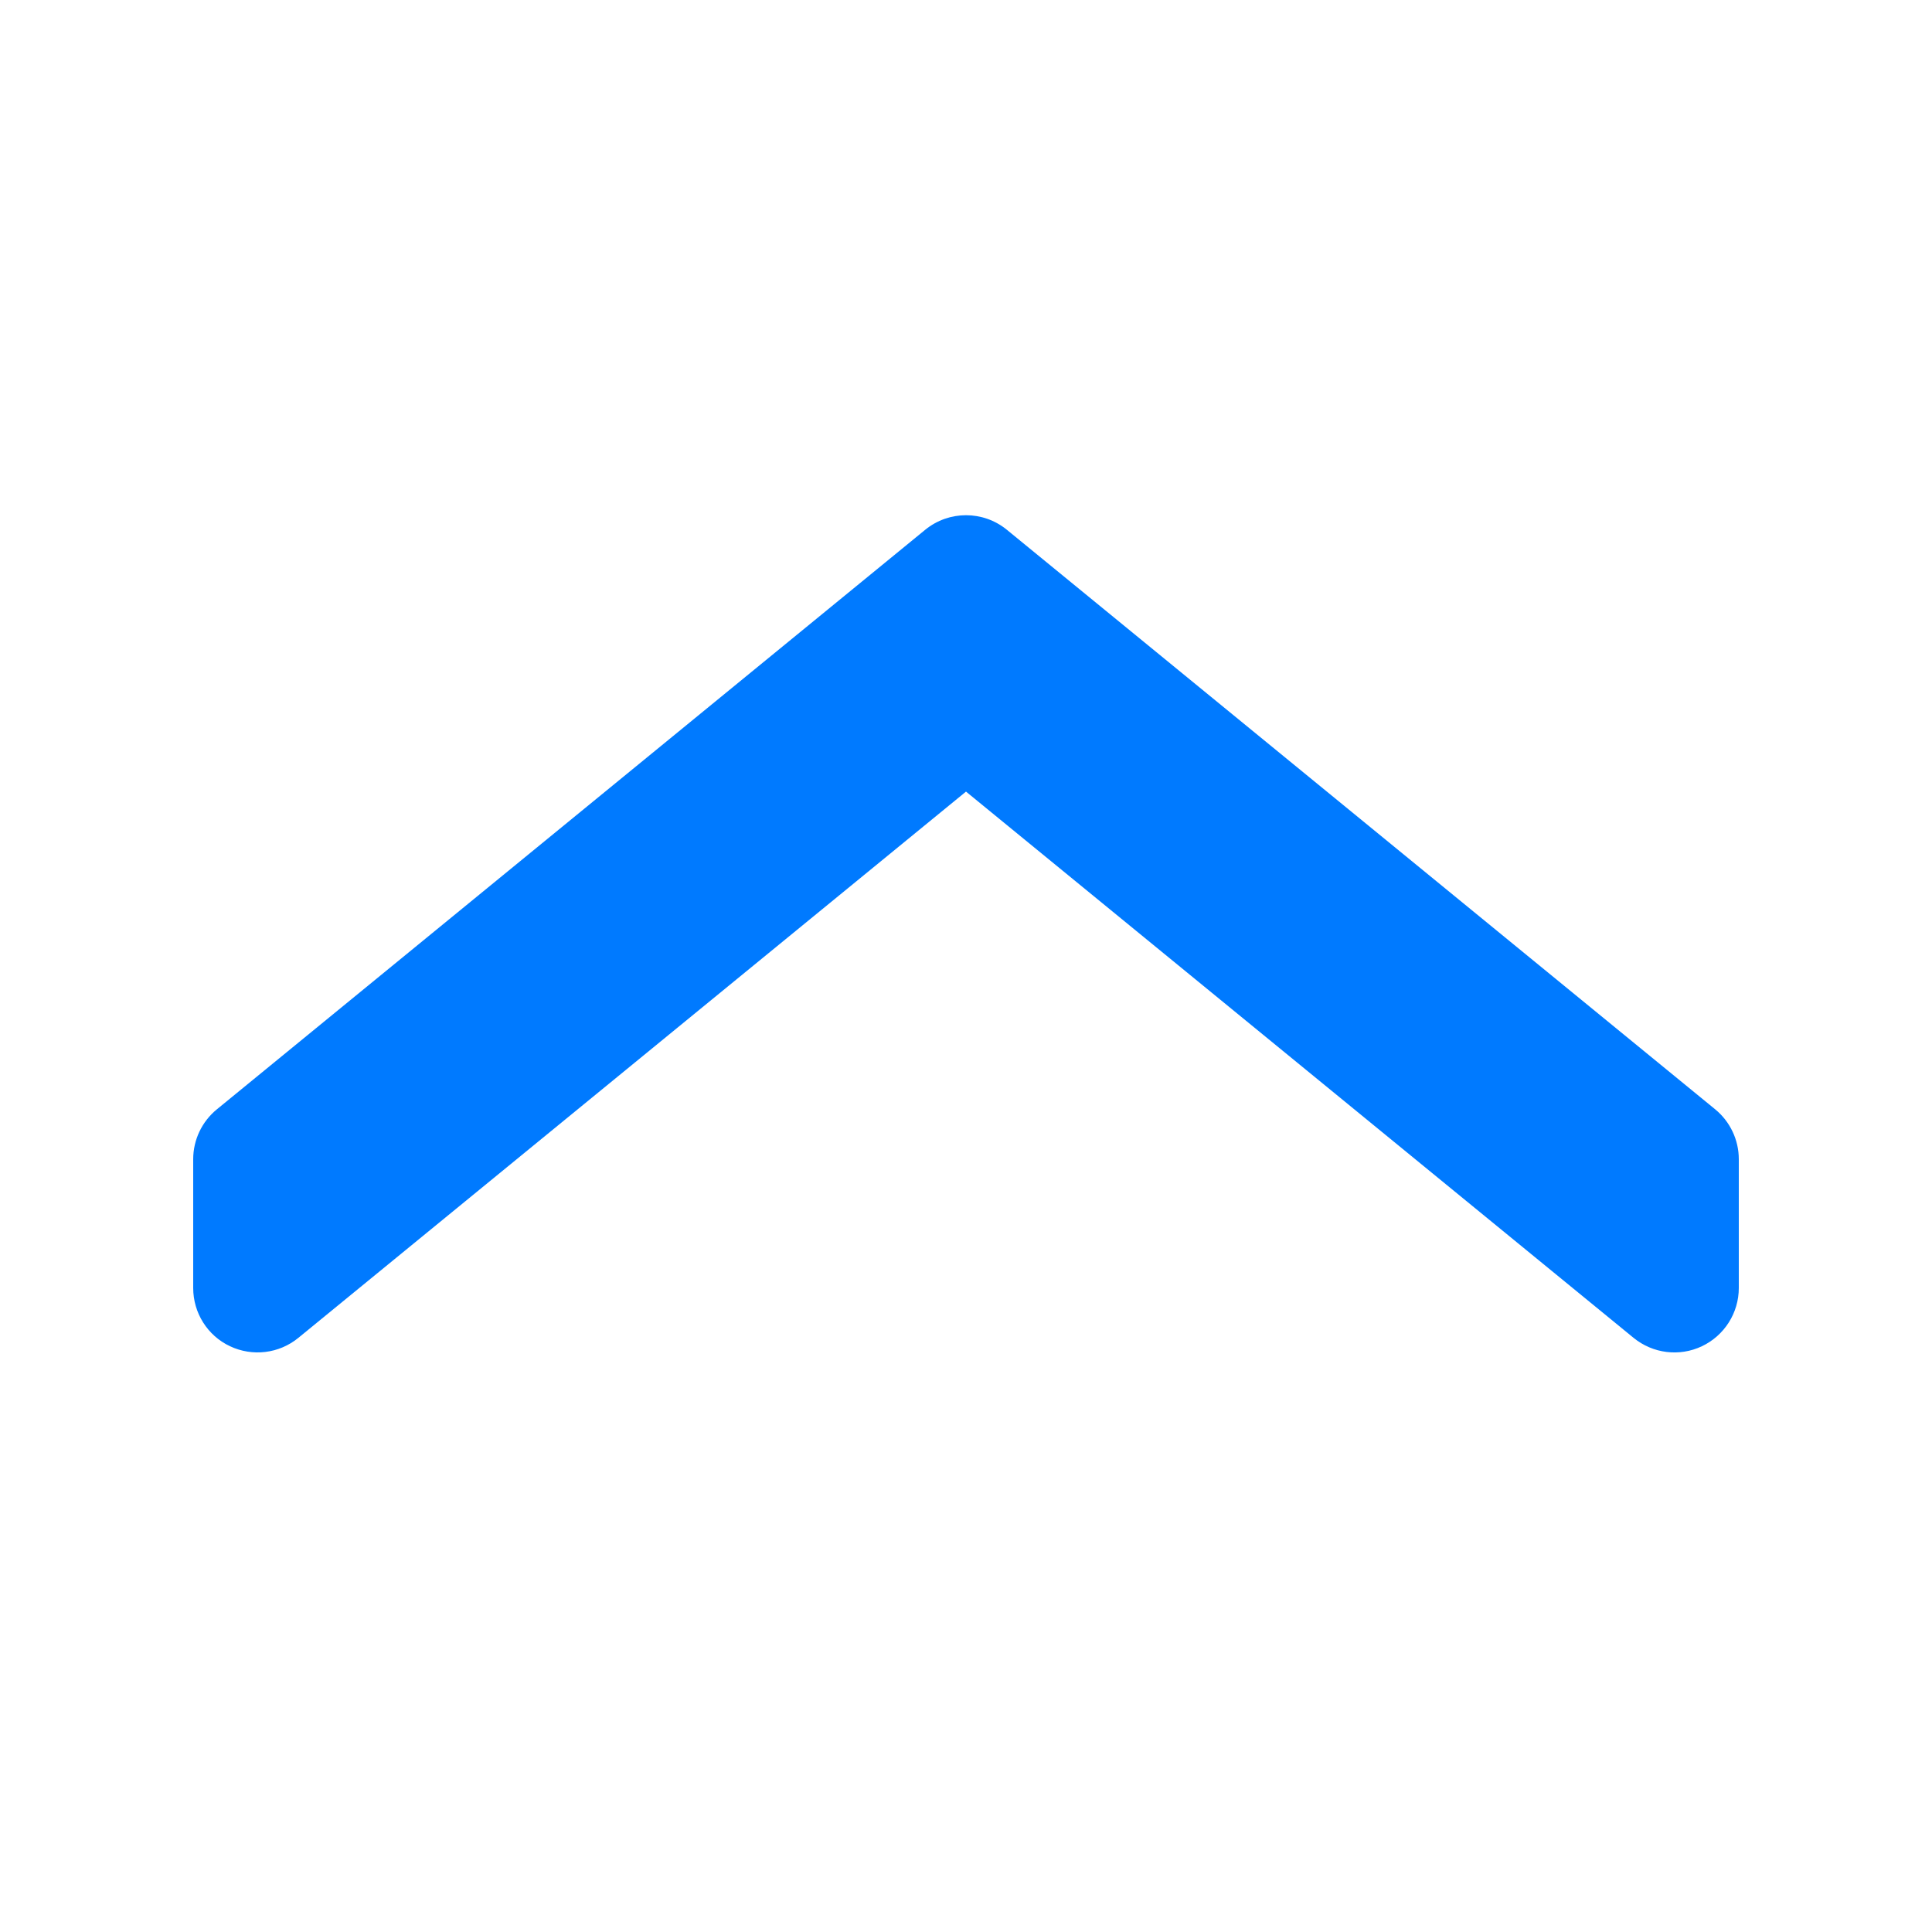
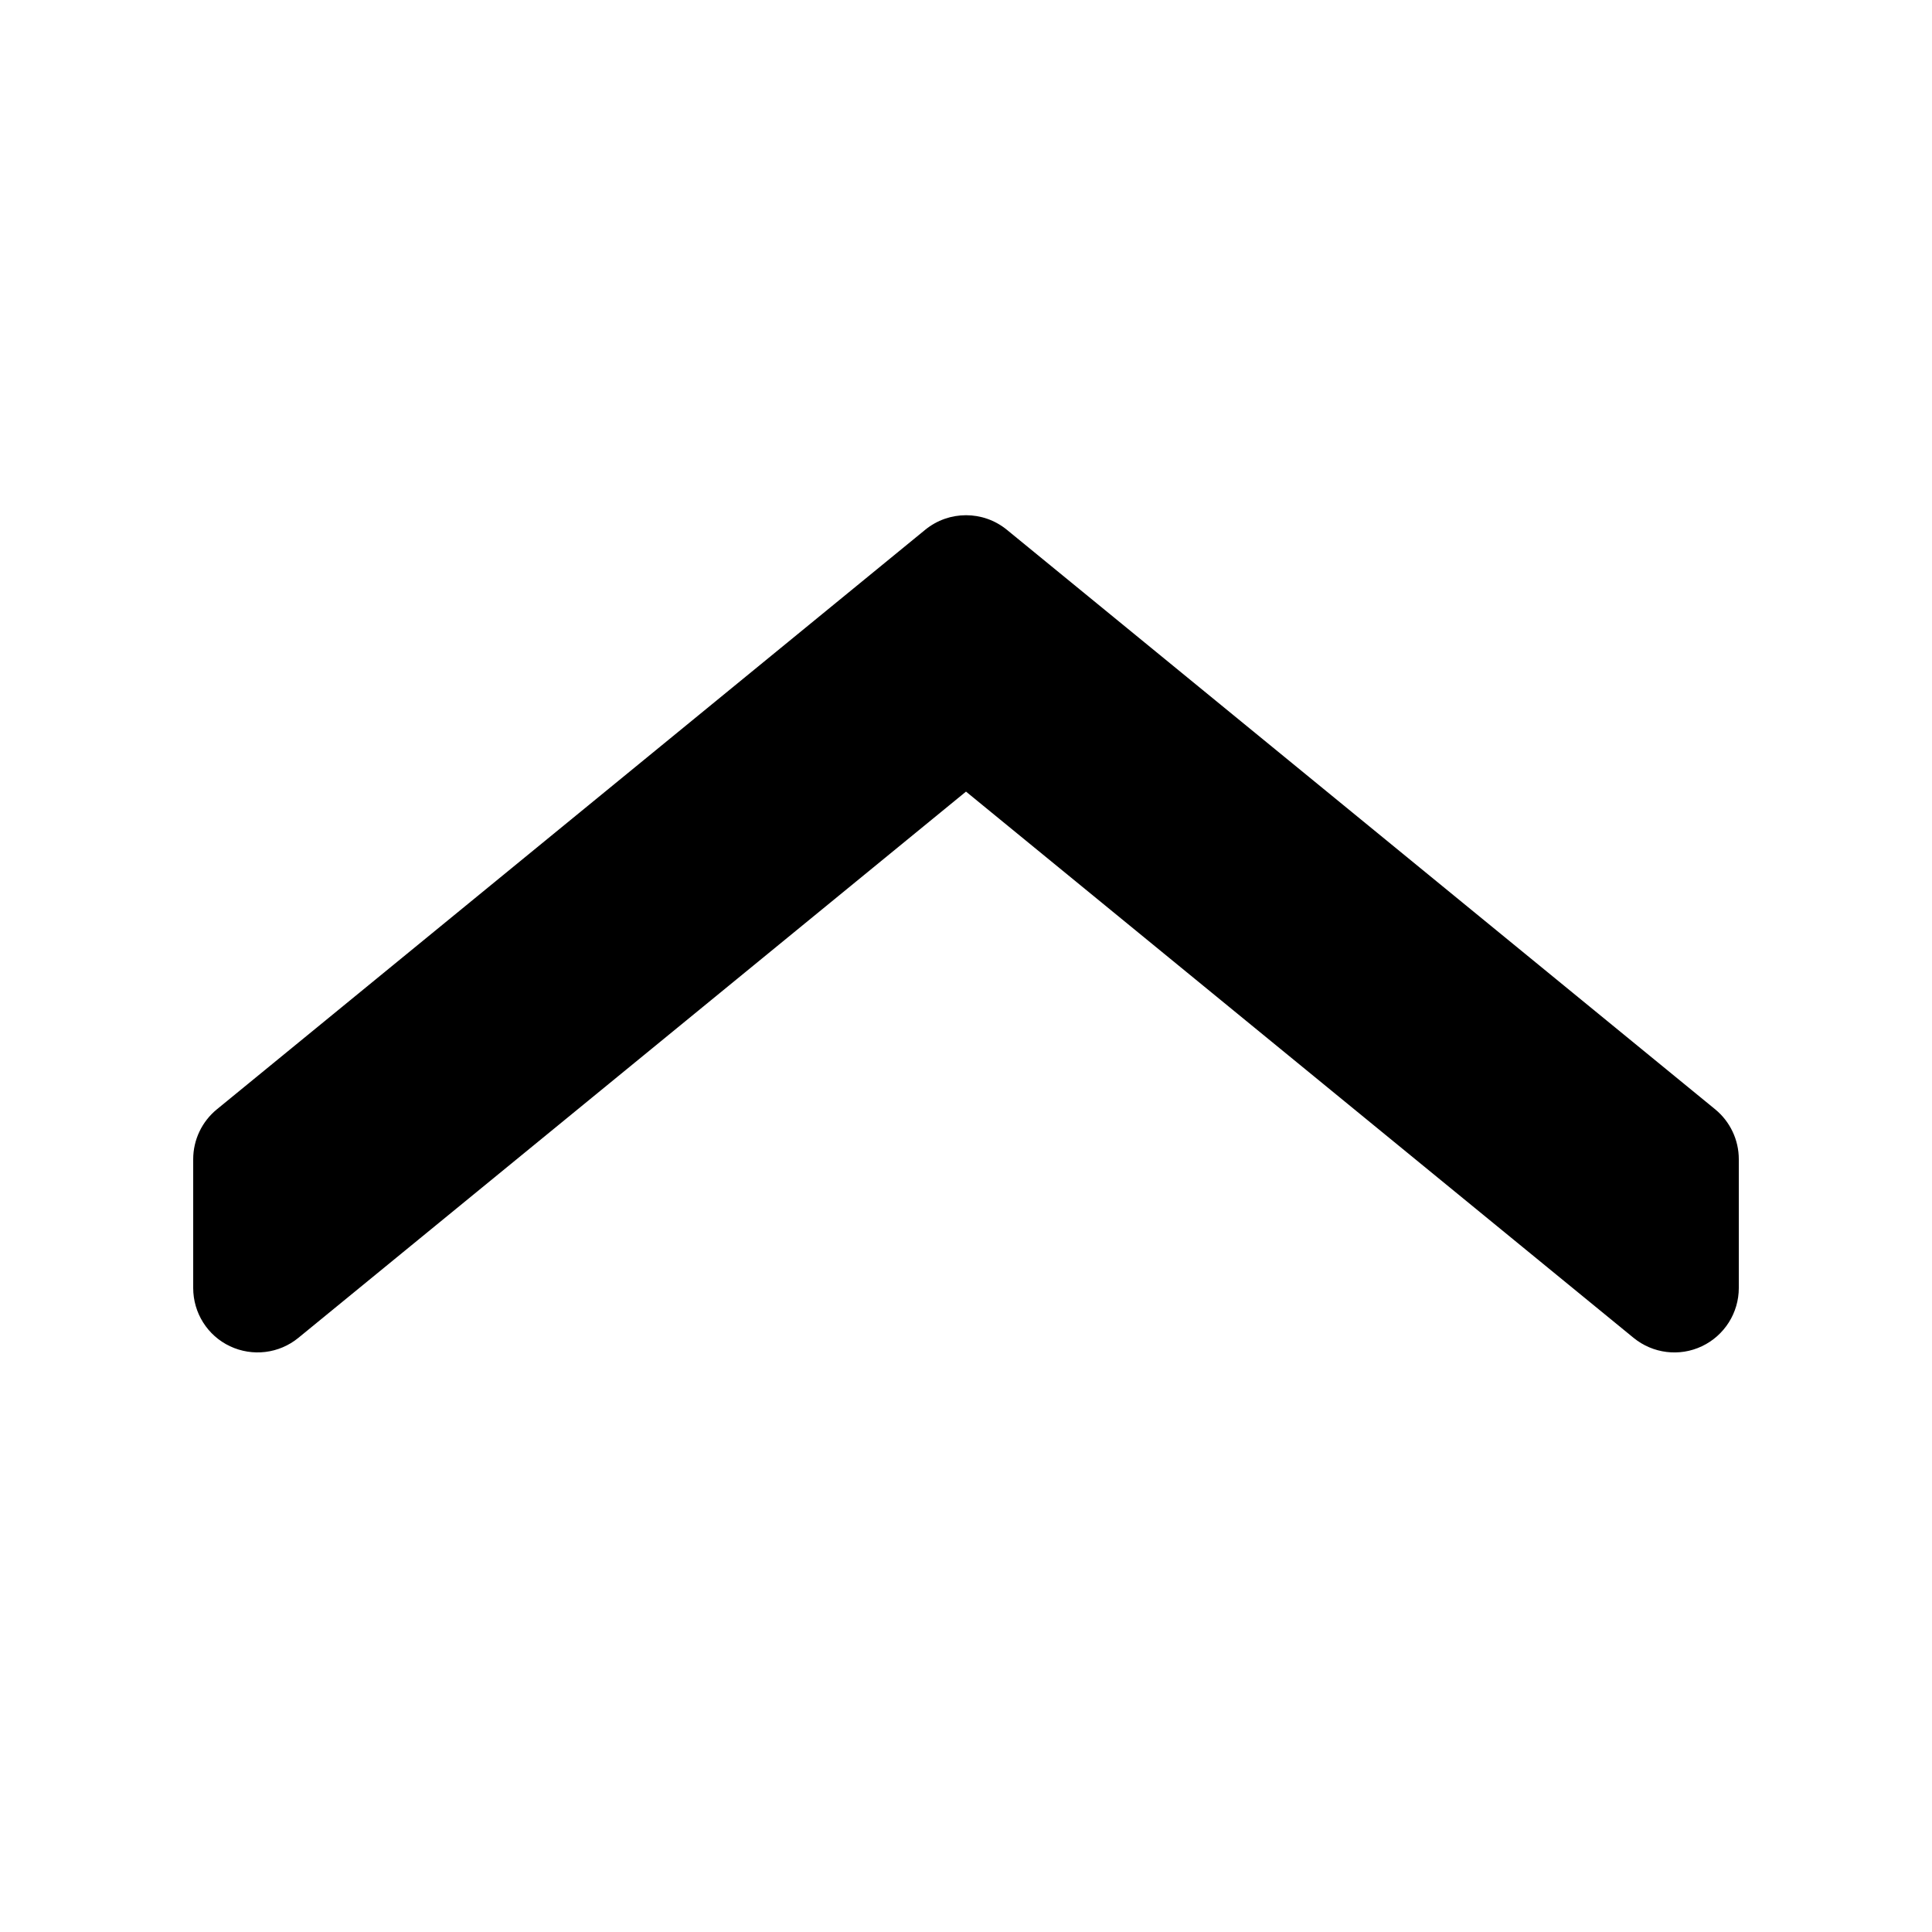
<svg xmlns="http://www.w3.org/2000/svg" viewBox="0 0 30 30">
-   <path style="fill:#007aff" d="M27,18v2c0,0.386-0.223,0.738-0.572,0.904c-0.349,0.166-0.762,0.115-1.062-0.13L15,12.292L4.633,20.774 c-0.299,0.245-0.712,0.295-1.062,0.13C3.221,20.739,3,20.386,3,20v-2c0-0.3,0.135-0.584,0.367-0.774l11-9 c0.369-0.301,0.898-0.301,1.267,0l11,9C26.865,17.416,27,17.7,27,18z" />
+   <path d="M27,18v2c0,0.386-0.223,0.738-0.572,0.904c-0.349,0.166-0.762,0.115-1.062-0.13L15,12.292L4.633,20.774 c-0.299,0.245-0.712,0.295-1.062,0.13C3.221,20.739,3,20.386,3,20v-2c0-0.3,0.135-0.584,0.367-0.774l11-9 c0.369-0.301,0.898-0.301,1.267,0l11,9C26.865,17.416,27,17.7,27,18z" />
</svg>
